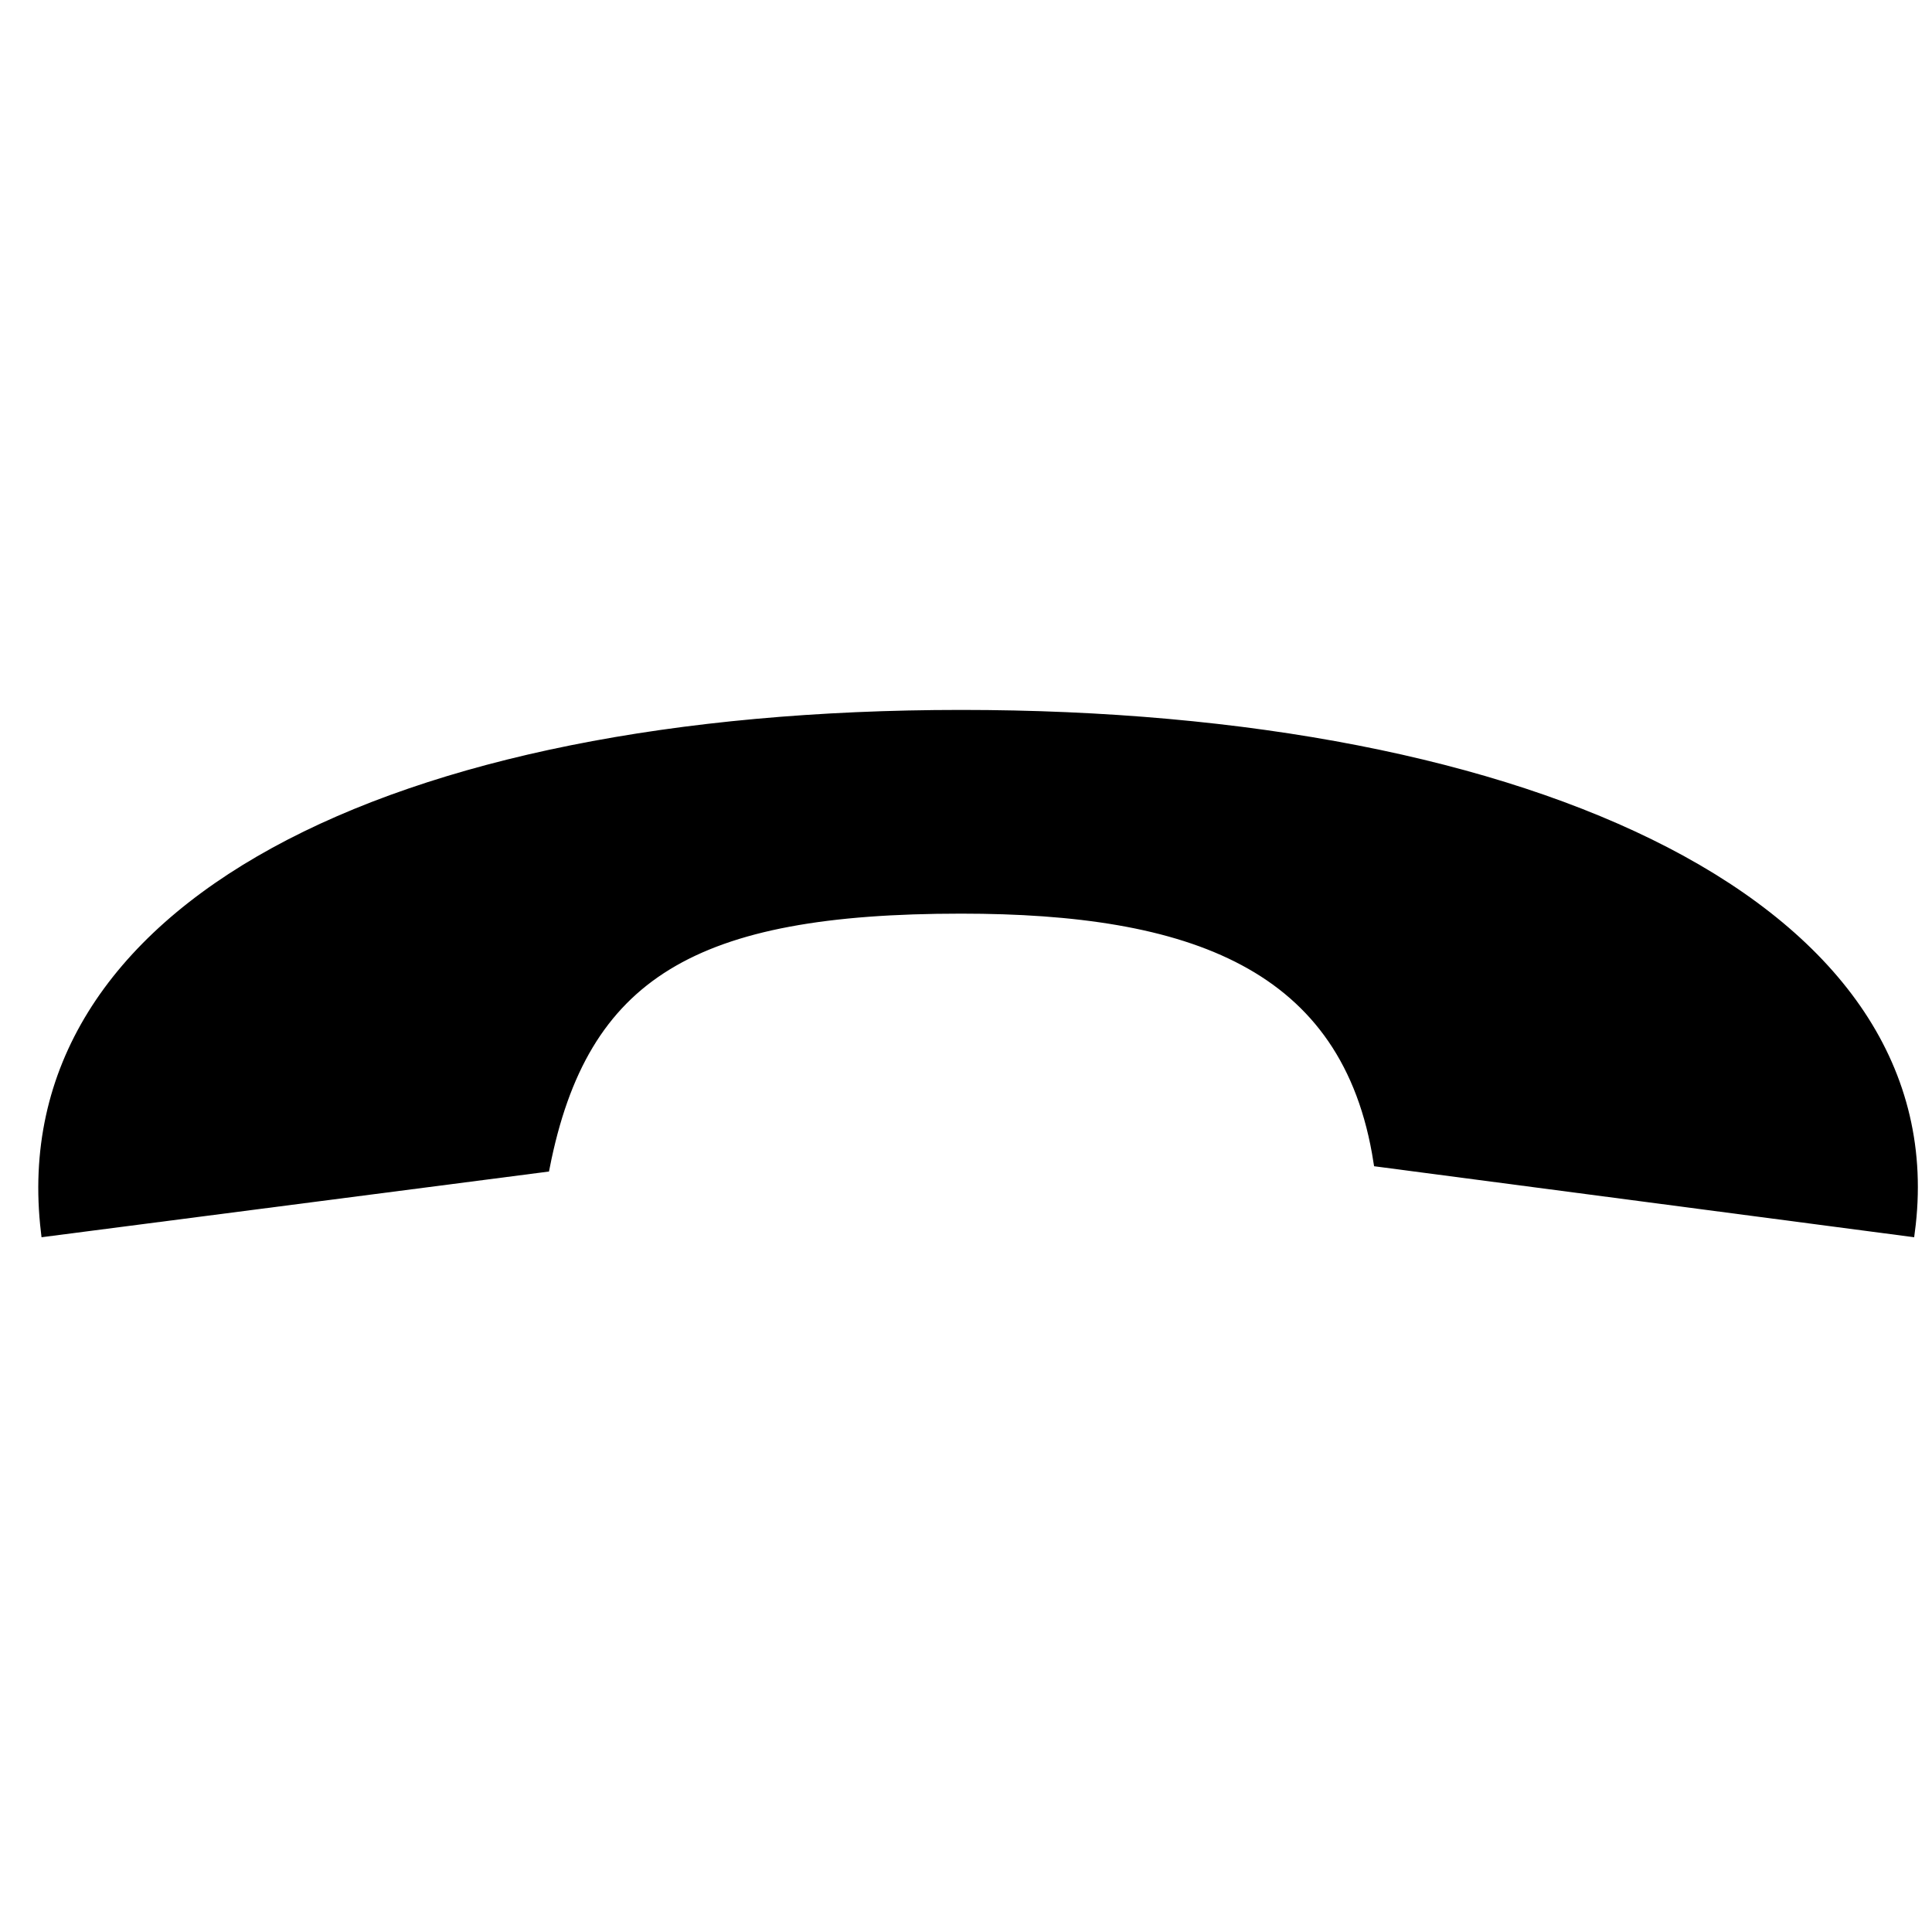
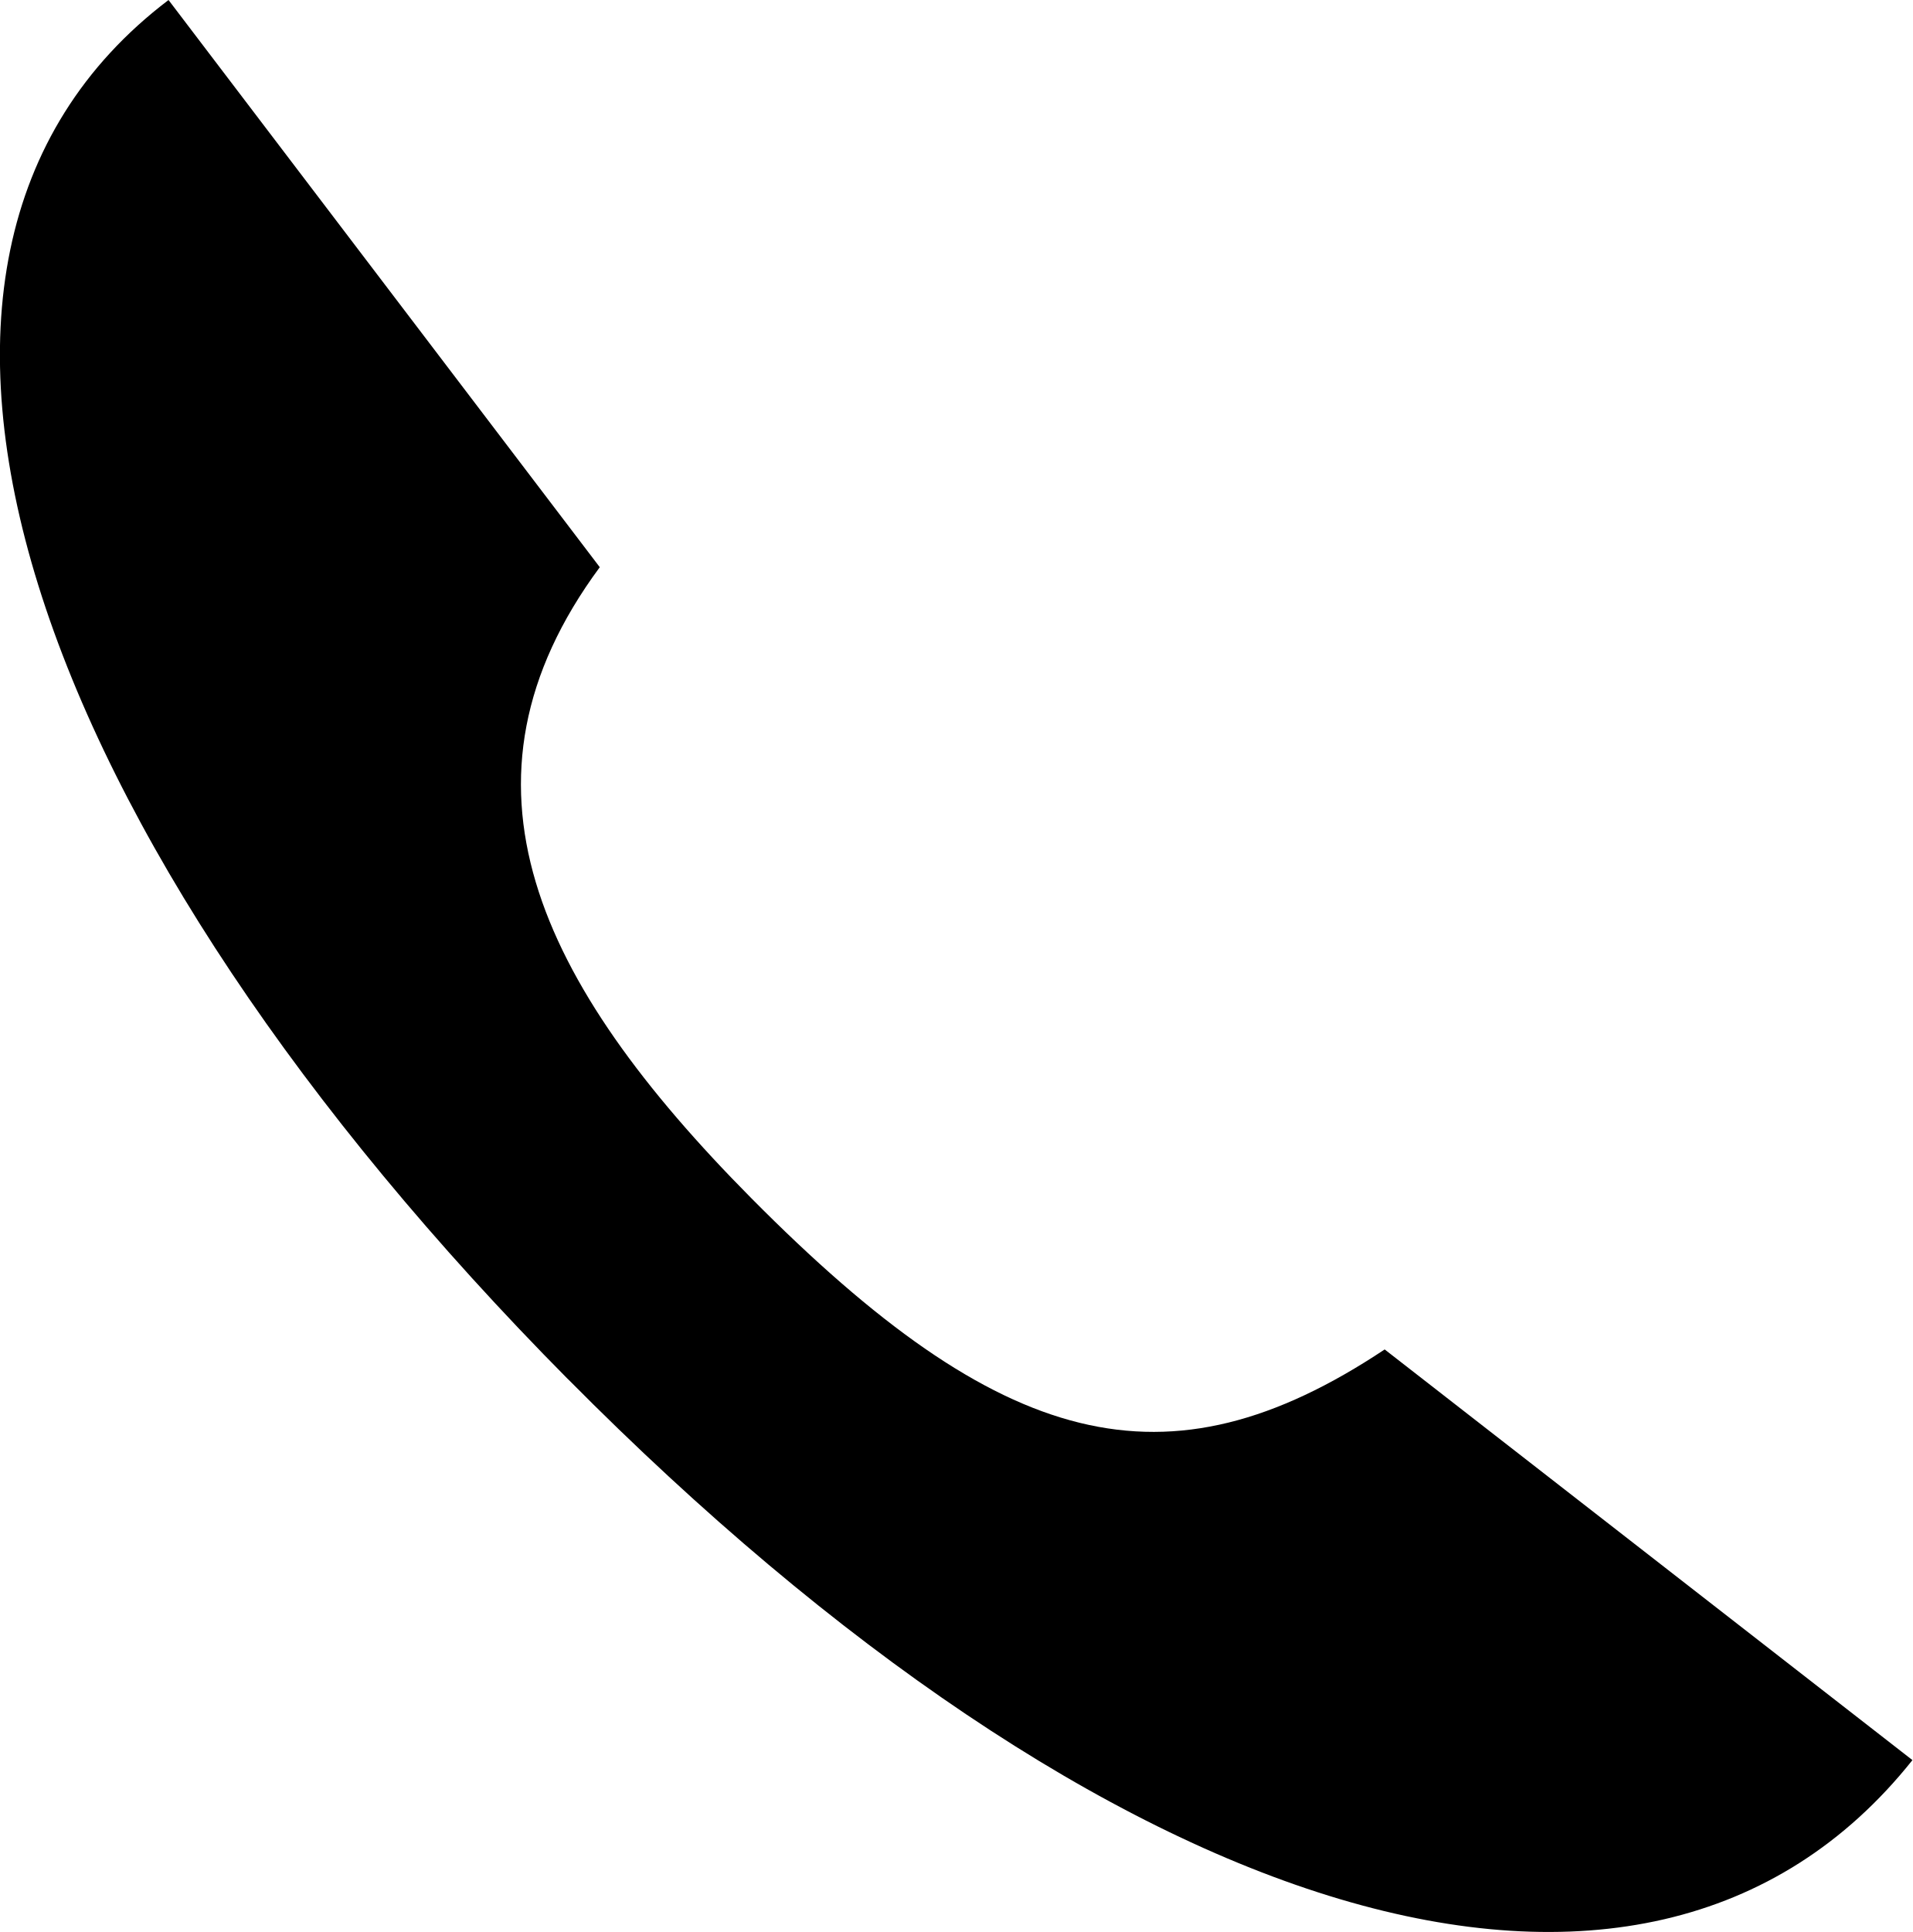
- <svg xmlns="http://www.w3.org/2000/svg" width="70" height="70" viewBox="0 0 70 70" id="svg4133" version="1.1">
+ <svg xmlns="http://www.w3.org/2000/svg" width="41.709" height="42.125" viewBox="0 0 41.709 42.125" id="svg4133" version="1.1">
  <defs id="defs4135" />
-   <g id="layer1" transform="translate(0,-982.3622)">
-     <path style="fill:#000000;fill-rule:evenodd;stroke:#000000;stroke-width:0.36px;stroke-linecap:butt;stroke-linejoin:miter;stroke-opacity:1;fill-opacity:1" d="m 34.824,1008.264 c -20.726,0 -34.544,7.022 -33.162,18.724 l 18.077,-2.341 c 1.382,-7.022 5.413,-9.362 15.085,-9.362 8.291,0 14.006,1.981 15.119,9.171 l 19.256,2.532 c 1.551,-11.703 -13.649,-18.724 -34.375,-18.724 z" id="path4693" />
+   <g id="layer1" transform="translate(-14.68362,-995.2989)">
+     <path style="fill:#000000;fill-opacity:1;fill-rule:evenodd;stroke:none;stroke-width:0.36px;stroke-linecap:butt;stroke-linejoin:miter;stroke-opacity:1" d="m 27.078,1025.376 c 11.671,11.778 23.442,15.675 29.314,8.3 l -11.51,-8.954 c -4.768,3.169 -8.368,2.196 -13.815,-3.3 -4.669,-4.711 -6.761,-9.074 -3.303,-13.756 l -9.405,-12.367 c -7.523,5.709 -2.954,18.3 8.717,30.077 z" id="path4693" />
  </g>
</svg>
